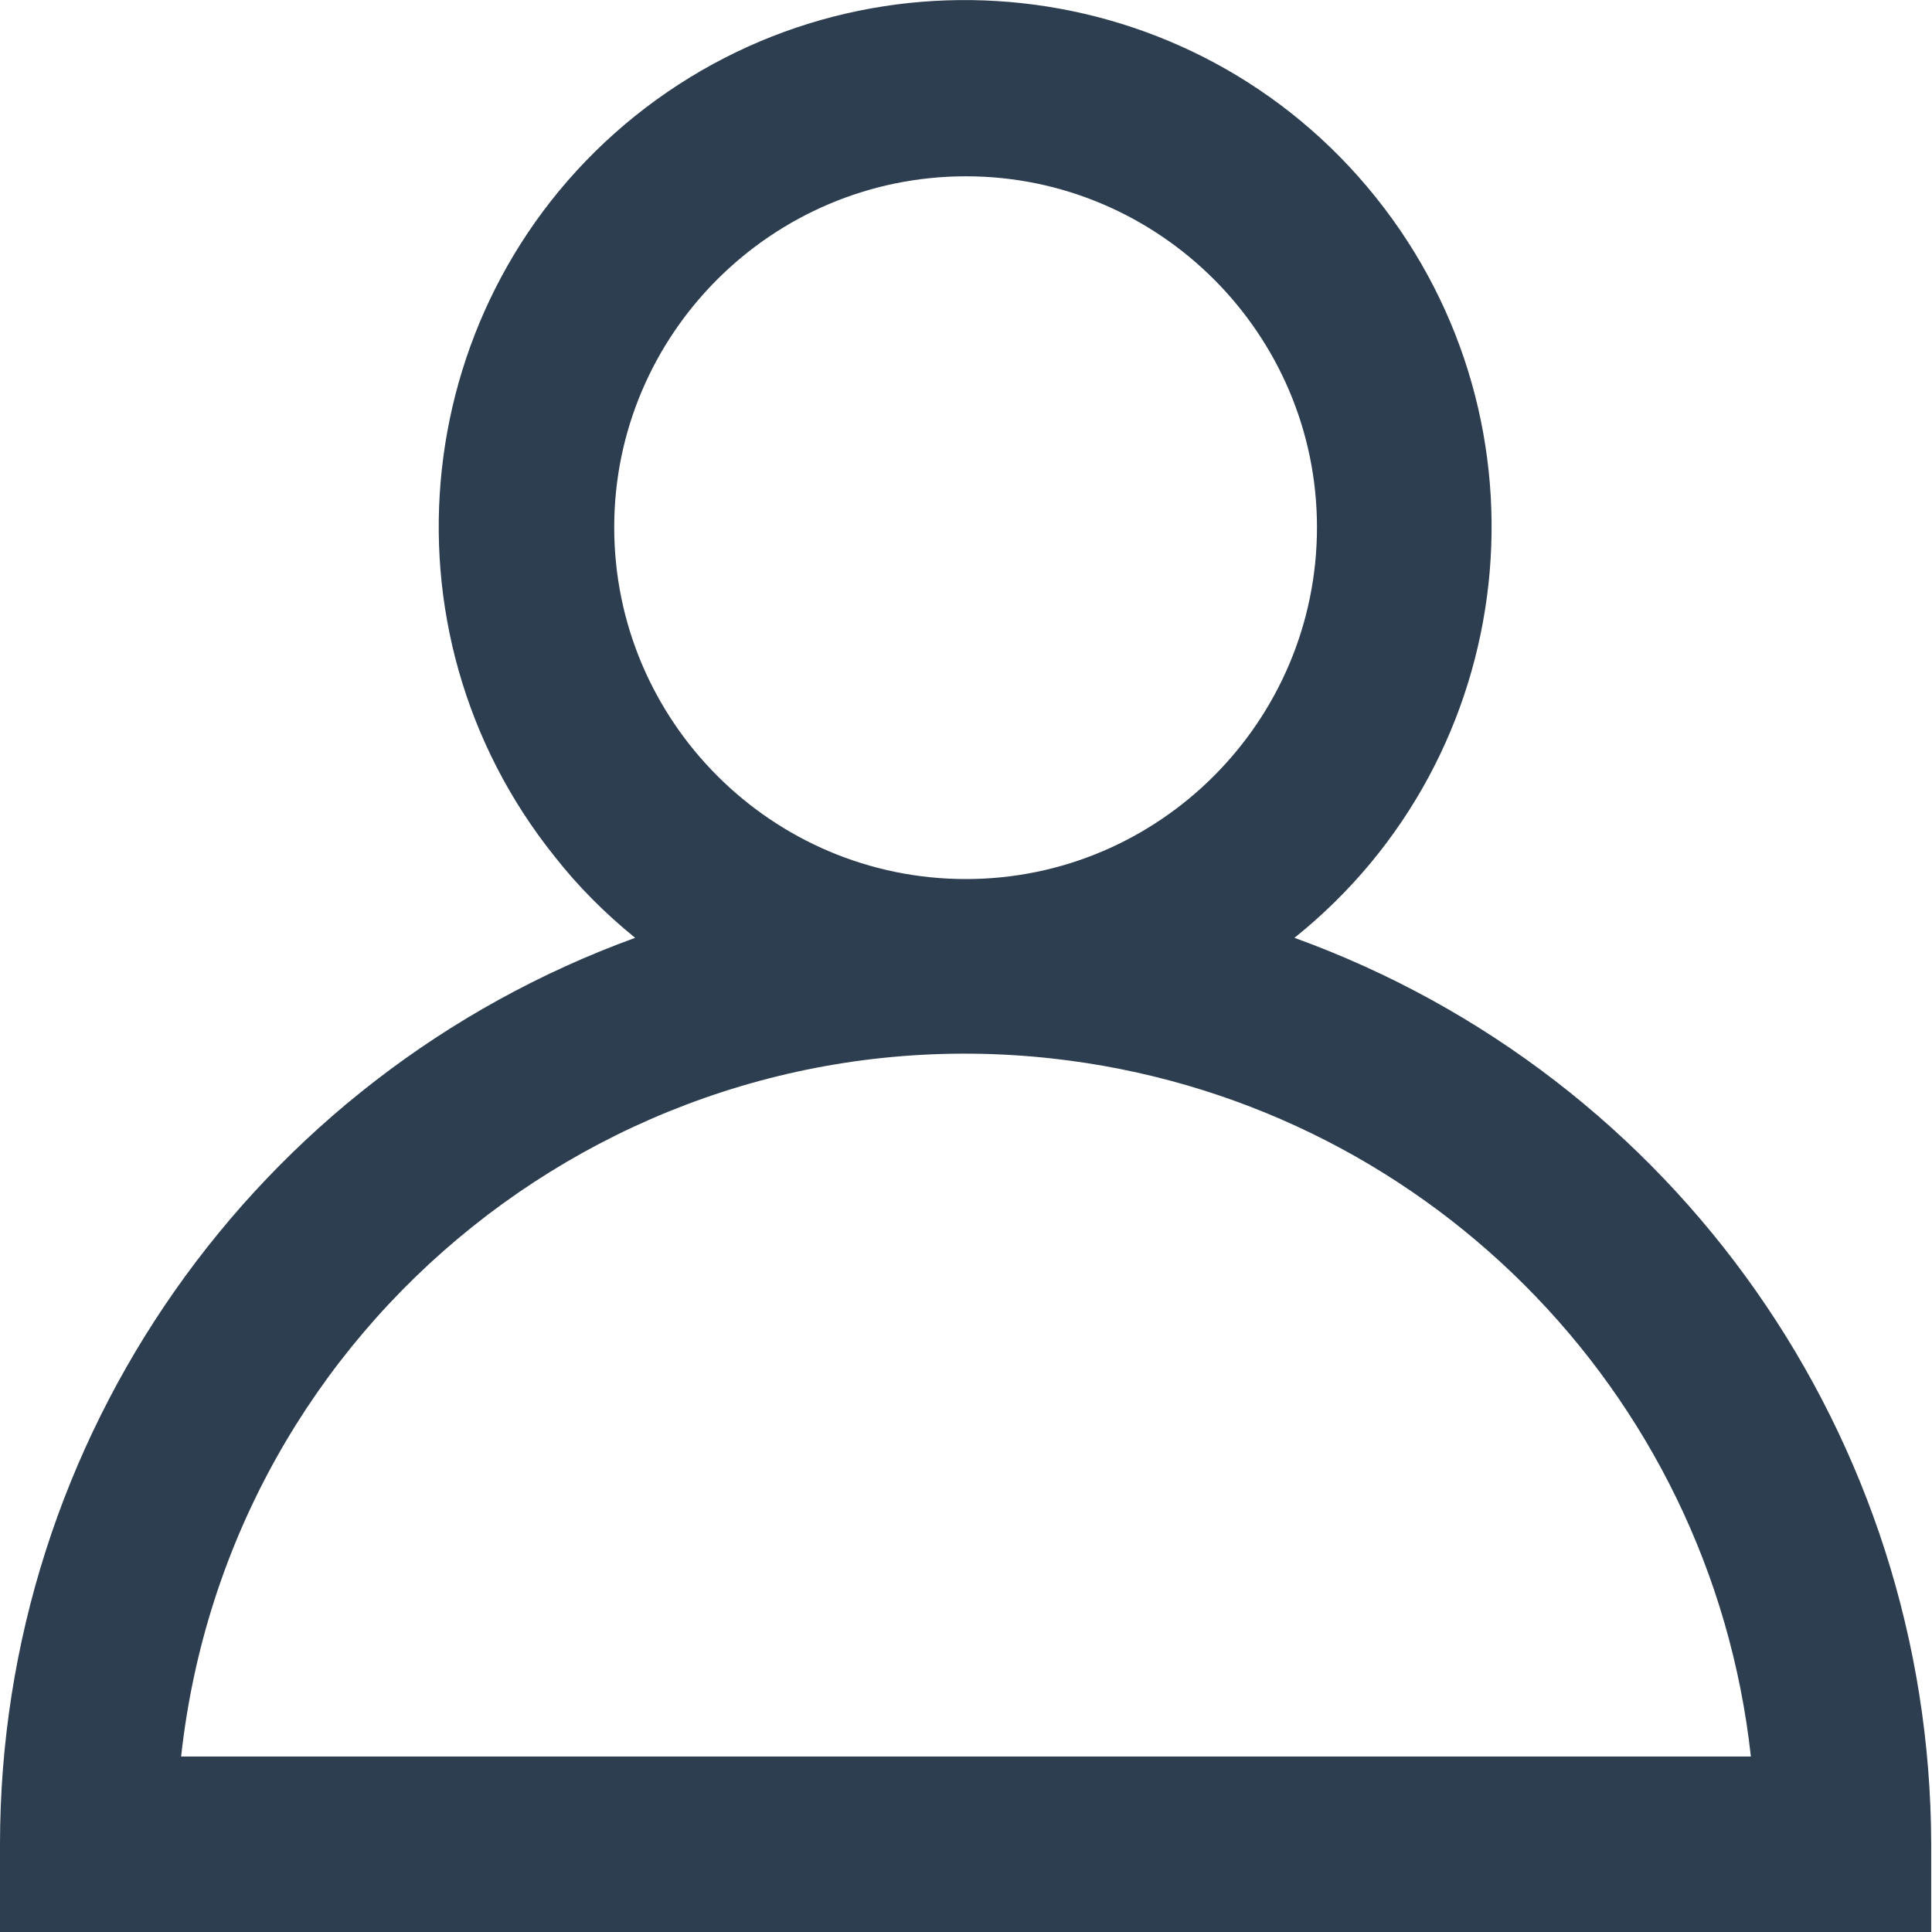
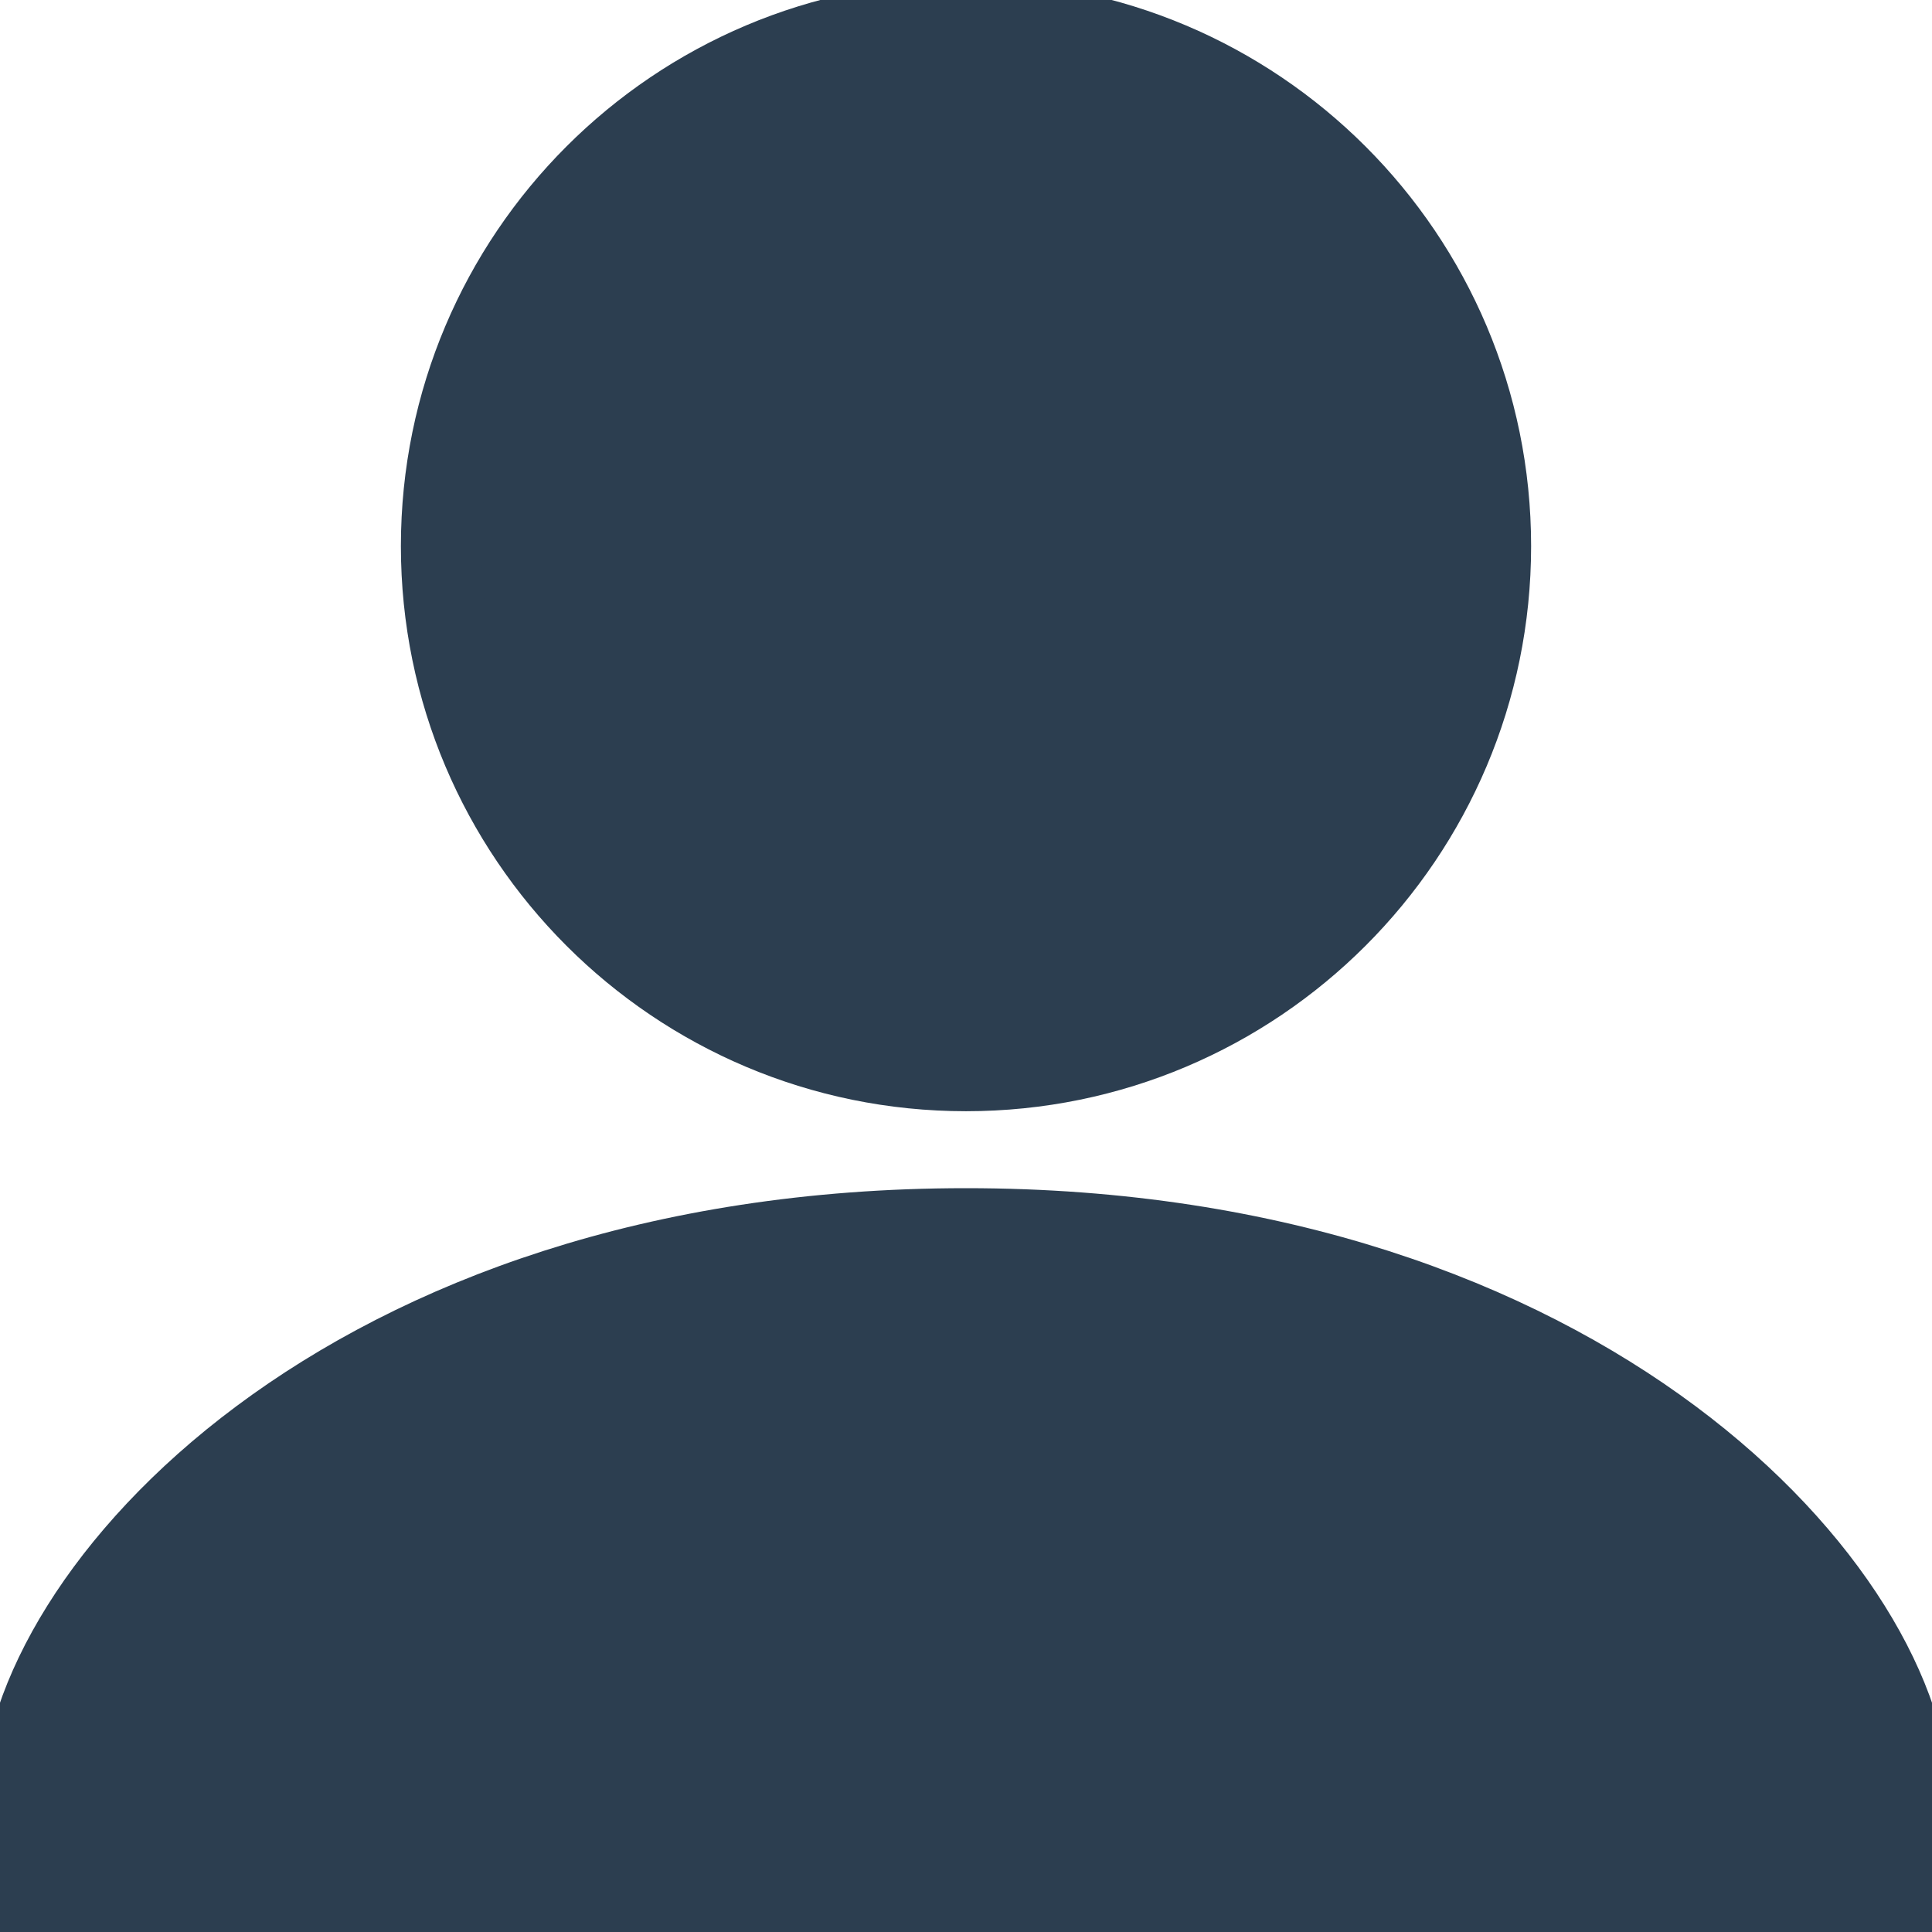
- <svg xmlns="http://www.w3.org/2000/svg" xmlns:xlink="http://www.w3.org/1999/xlink" version="1.1" preserveAspectRatio="xMidYMid meet" viewBox="0 0 24 24" width="24" height="24">
-   <defs>
-     <path d="M7.89 1.44C5.08 3.7 4.63 7.82 6.89 10.64C7.18 11.01 7.52 11.35 7.89 11.65C3.16 13.37 0 17.87 0 22.91C0 22.98 0 23.35 0 24C2.4 24 21.59 24 23.99 24C23.99 23.35 23.99 22.98 23.99 22.91C23.98 17.87 20.83 13.37 16.08 11.65C18.9 9.39 19.35 5.27 17.09 2.45C14.83 -0.37 10.71 -0.82 7.89 1.44ZM16.36 6.55C16.36 8.96 14.4 10.92 12 10.92C9.59 10.92 7.63 8.96 7.63 6.55C7.63 4.15 9.59 2.19 12 2.19C14.4 2.19 16.36 4.15 16.36 6.55ZM13.08 13.15C17.65 13.66 21.25 17.26 21.75 21.82C17.85 21.82 6.15 21.82 2.25 21.82C2.84 16.43 7.7 12.55 13.08 13.15Z" id="a1pMUOaCCS" />
-     <path d="M13.73 11.46C10.92 13.72 10.47 17.84 12.73 20.66C13.02 21.03 13.36 21.37 13.73 21.67C9 23.39 5.84 27.89 5.84 32.93C5.84 33 5.84 33.37 5.84 34.02C8.24 34.02 27.43 34.02 29.83 34.02C29.83 33.37 29.83 33 29.83 32.93C29.82 27.89 26.67 23.39 21.92 21.67C24.74 19.41 25.19 15.29 22.93 12.47C20.67 9.65 16.55 9.2 13.73 11.46ZM22.2 16.57C22.2 18.98 20.24 20.94 17.84 20.94C15.43 20.94 13.47 18.98 13.47 16.57C13.47 14.17 15.43 12.21 17.84 12.21C20.24 12.21 22.2 14.17 22.2 16.57ZM18.92 23.17C23.49 23.68 27.09 27.28 27.59 31.84C23.69 31.84 11.99 31.84 8.09 31.84C8.68 26.45 13.54 22.57 18.92 23.17Z" id="a32UgUfDda" />
-   </defs>
+ <svg xmlns="http://www.w3.org/2000/svg" width="24" height="24">
  <g>
-     <g>
-       <g>
-         <use xlink:href="#a1pMUOaCCS" opacity="1" fill="#2c3e50" fill-opacity="1" />
-         <g>
-           <use xlink:href="#a1pMUOaCCS" opacity="1" fill-opacity="0" stroke="#000000" stroke-width="1" stroke-opacity="0" />
-         </g>
-       </g>
-       <g>
-         <use xlink:href="#a32UgUfDda" opacity="1" fill="#000000" fill-opacity="0" />
-         <g>
-           <use xlink:href="#a32UgUfDda" opacity="1" fill-opacity="0" stroke="#2c3e50" stroke-width="1" stroke-opacity="0" />
-         </g>
-       </g>
+     <g stroke="#2c3e50" id="svg_1">
+       <path stroke="#2c3e50" fill="#2c3e50" id="svg_2" d="m12,15.26c-7.72,0 -11.736,4.564 -11.736,7.172l0,1.304l23.472,0l0,-1.304c0,-2.608 -4.016,-7.172 -11.736,-7.172z" />
+       <circle stroke="#2c3e50" fill="#2c3e50" id="svg_3" r="6.52" cy="6.784" cx="12" />
    </g>
  </g>
</svg>
